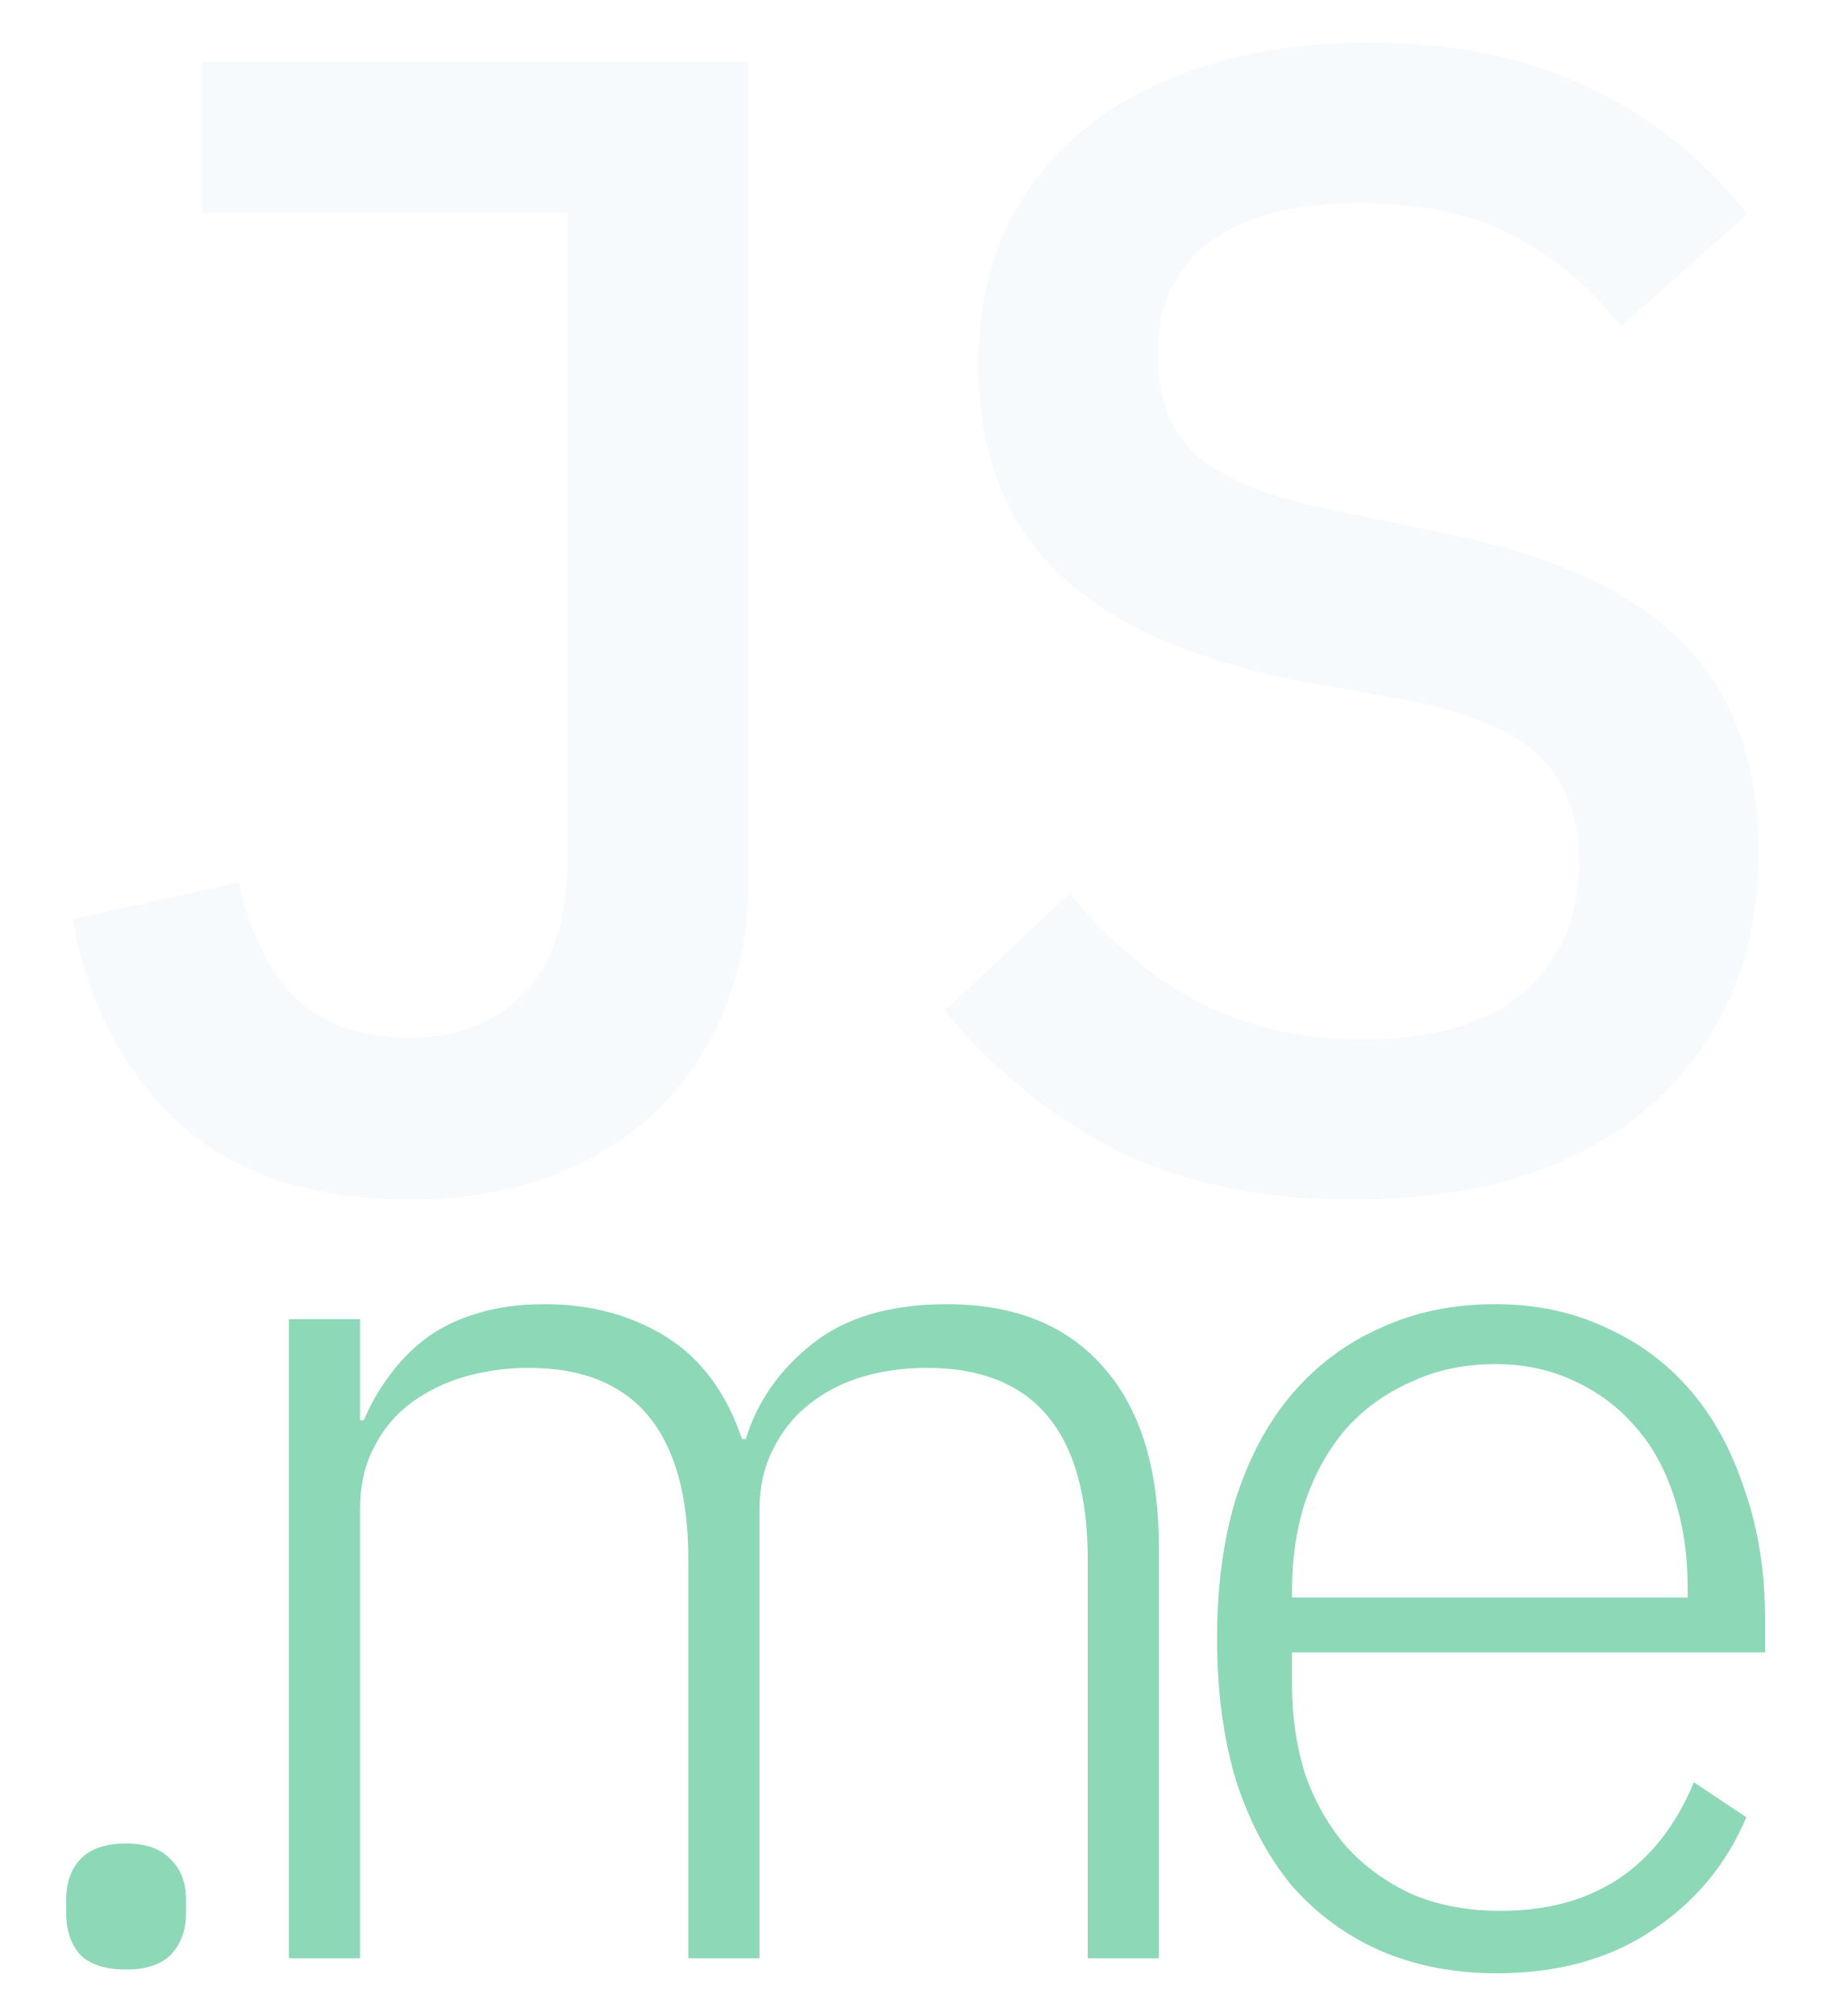
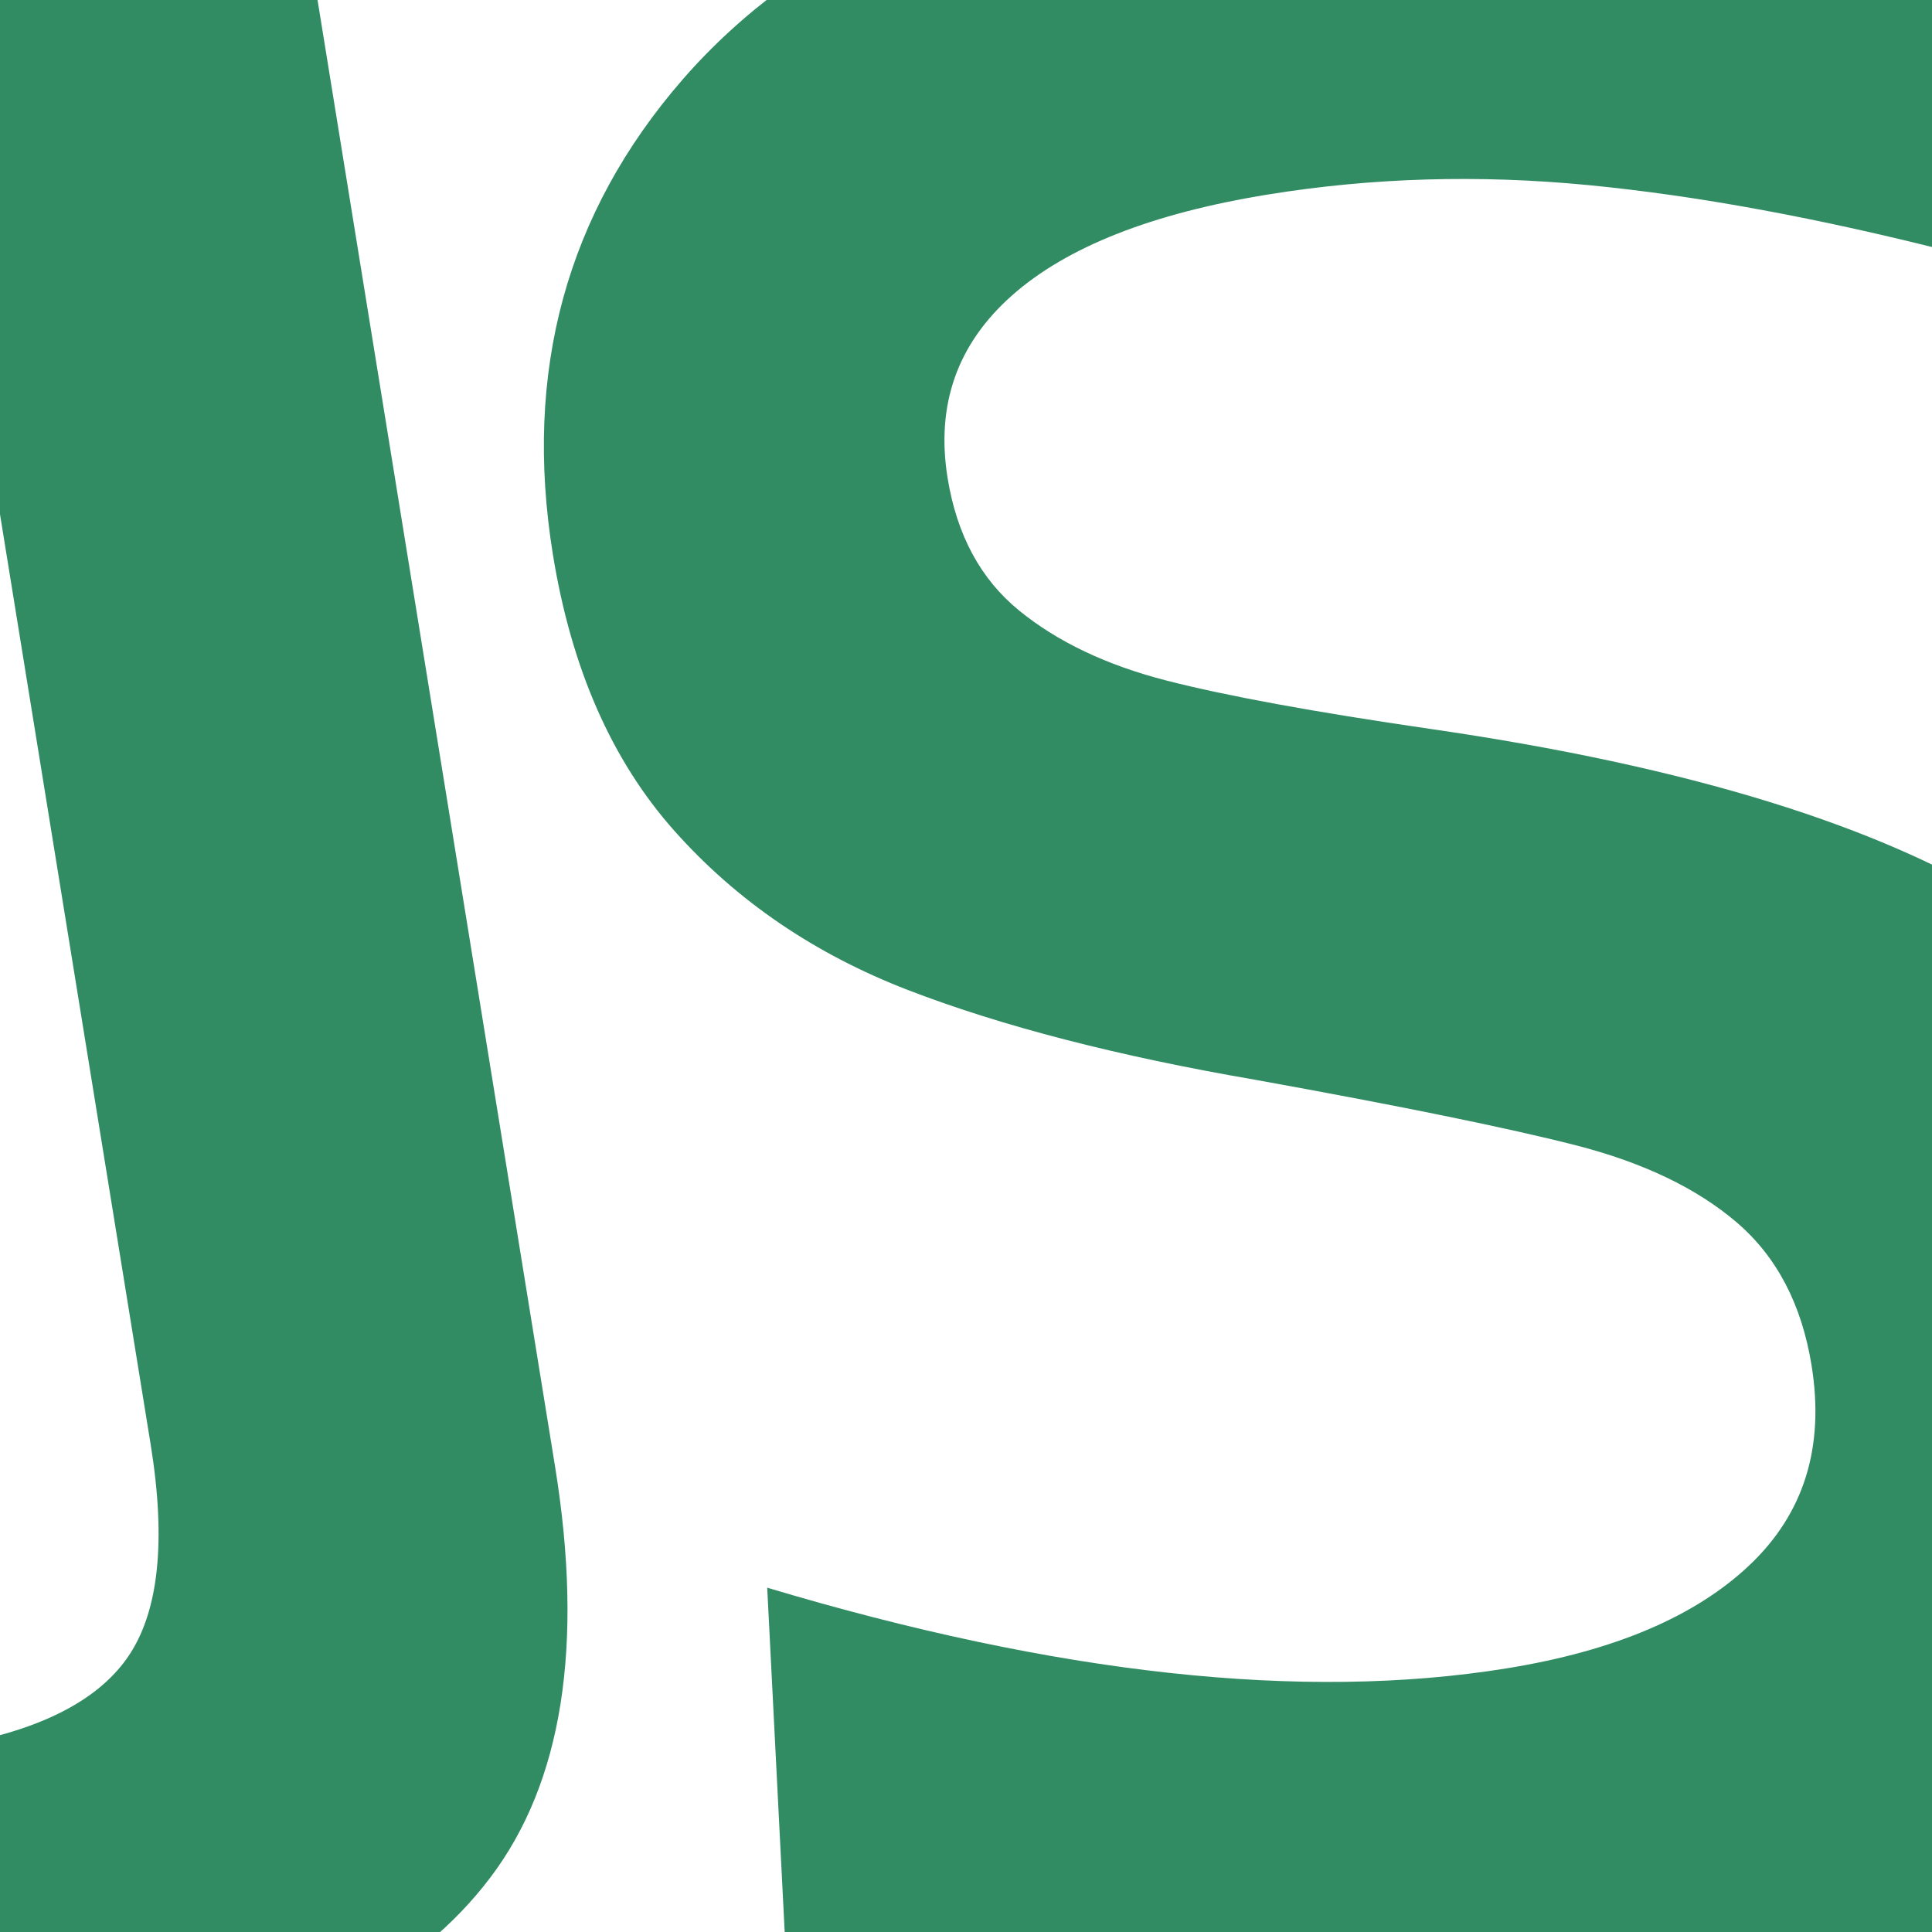
- <svg xmlns="http://www.w3.org/2000/svg" width="69.352mm" height="76.343mm" viewBox="0 0 69.352 76.343" version="1.1" id="svg8">
-   <defs id="defs2" />
-   <g id="layer1" transform="translate(-39.66835,-76.37684)">
-     <g aria-label="JS" transform="matrix(0.2645833,0,0,0.2645833,2.606534,3.88534)" style="font-style:normal;font-weight:normal;font-size:40px;line-height:1.25;font-family:sans-serif;letter-spacing:0px;word-spacing:0px;fill:#f4f8fb;fill-opacity:1;stroke:none;opacity:0.758" id="flowRoot815">
-       <path d="m 247.256,282.849 v 116.501 q 0,10.549 -3.44,19.035 -3.44,8.485 -9.861,14.677 -6.192,5.963 -15.365,9.403 -8.944,3.211 -19.952,3.211 -20.869,0 -33.024,-11.008 -11.925,-11.237 -15.136,-29.125 l 23.851,-5.275 q 2.064,10.32 7.797,16.283 5.963,5.963 16.512,5.963 10.32,0 16.512,-6.421 6.192,-6.421 6.192,-19.493 v -92.192 h -52.288 v -21.557 z" style="font-style:normal;font-variant:normal;font-weight:500;font-stretch:normal;font-size:229.333px;font-family:'IBM Plex Sans';-inkscape-font-specification:'IBM Plex Sans Medium';fill:#f4f8fb;fill-opacity:1" id="path866" />
-       <path d="m 333.772,445.676 q -20.181,0 -34.4,-7.339 -13.989,-7.339 -24.08,-19.723 l 17.888,-16.741 q 8.485,10.32 18.576,15.595 10.32,5.275 23.392,5.275 15.365,0 23.163,-6.88 7.797,-6.88 7.797,-18.576 0,-9.403 -5.504,-14.907 -5.504,-5.504 -19.493,-8.256 l -14.219,-2.523 q -23.392,-4.357 -35.088,-15.365 -11.696,-11.008 -11.696,-30.272 0,-10.549 3.899,-19.035 4.128,-8.715 11.237,-14.448 7.339,-5.963 17.659,-9.173 10.32,-3.211 23.163,-3.211 18.117,0 31.419,6.421 13.301,6.192 22.704,18.117 l -18.117,16.053 q -6.192,-8.027 -15.136,-12.843 -8.944,-4.816 -22.245,-4.816 -13.76,0 -21.328,5.504 -7.568,5.504 -7.568,16.053 0,10.091 6.192,15.136 6.192,4.816 19.264,7.339 l 14.219,2.981 q 24.08,4.587 35.088,15.595 11.237,11.008 11.237,30.272 0,11.237 -3.899,20.411 -3.899,9.173 -11.467,15.824 -7.339,6.421 -18.117,10.091 -10.779,3.44 -24.539,3.44 z" style="font-style:normal;font-variant:normal;font-weight:500;font-stretch:normal;font-size:229.333px;font-family:'IBM Plex Sans';-inkscape-font-specification:'IBM Plex Sans Medium';fill:#f4f8fb;fill-opacity:1" id="path868" />
-     </g>
-     <g aria-label=".me" transform="matrix(0.2645833,0,0,0.2645833,0.123453,45.47711)" style="font-style:normal;font-weight:normal;font-size:40px;line-height:1.25;font-family:sans-serif;letter-spacing:0px;word-spacing:0px;fill:#8dd8b6;fill-opacity:1;stroke:none" id="flowRoot829">
-       <path d="m 167.512,398.678 q -4.467,0 -6.611,-2.144 -1.965,-2.323 -1.965,-5.896 v -1.965 q 0,-3.573 1.965,-5.717 2.144,-2.323 6.611,-2.323 4.288,0 6.432,2.323 2.144,2.144 2.144,5.717 v 1.965 q 0,3.573 -2.144,5.896 -2.144,2.144 -6.432,2.144 z" style="font-style:normal;font-variant:normal;font-weight:300;font-stretch:normal;font-size:178.667px;font-family:'IBM Plex Sans';-inkscape-font-specification:'IBM Plex Sans Light';letter-spacing:-16.5px;fill:#8dd8b6;fill-opacity:1" id="path871" />
-       <path d="m 190.813,397.07 v -91.477 h 10.184 v 14.472 h 0.536 q 1.429,-3.395 3.573,-6.253 2.144,-3.037 5.181,-5.36 3.037,-2.323 7.147,-3.573 4.288,-1.429 10.005,-1.429 9.827,0 17.331,4.645 7.504,4.645 10.899,14.651 h 0.536 q 2.501,-8.04 9.469,-13.579 7.147,-5.717 19.296,-5.717 14.651,0 22.512,9.112 7.861,8.933 7.861,25.728 v 58.781 h -10.184 v -56.995 q 0,-27.515 -23.048,-27.515 -4.824,0 -9.112,1.251 -4.288,1.251 -7.683,3.931 -3.216,2.501 -5.181,6.432 -1.965,3.752 -1.965,8.755 v 64.141 h -10.184 v -56.995 q 0,-27.515 -22.869,-27.515 -4.645,0 -9.112,1.251 -4.288,1.251 -7.683,3.752 -3.395,2.501 -5.36,6.432 -1.965,3.752 -1.965,8.755 v 64.32 z" style="font-style:normal;font-variant:normal;font-weight:300;font-stretch:normal;font-size:178.667px;font-family:'IBM Plex Sans';-inkscape-font-specification:'IBM Plex Sans Light';letter-spacing:-16.5px;fill:#8dd8b6;fill-opacity:1" id="path873" />
-       <path d="m 363.691,399.214 q -9.112,0 -16.616,-3.216 -7.325,-3.216 -12.685,-9.291 -5.181,-6.253 -8.04,-15.187 -2.68,-8.933 -2.68,-20.189 0,-11.256 2.68,-20.011 2.859,-8.933 8.04,-15.008 5.36,-6.253 12.685,-9.469 7.325,-3.395 16.437,-3.395 8.755,0 15.901,3.395 7.147,3.216 12.149,9.112 5.003,5.896 7.683,14.293 2.859,8.219 2.859,18.224 v 4.824 h -67.715 v 4.467 q 0,7.147 1.965,13.221 2.144,5.896 5.896,10.184 3.931,4.288 9.469,6.789 5.539,2.323 12.507,2.323 20.011,0 27.693,-18.403 l 7.504,5.003 q -4.288,10.184 -13.579,16.259 -9.112,6.075 -22.155,6.075 z m -0.179,-87.189 q -6.611,0 -11.971,2.501 -5.36,2.323 -9.291,6.611 -3.752,4.288 -5.896,10.363 -1.965,5.896 -1.965,13.043 v 0.893 h 56.637 v -1.429 q 0,-7.147 -1.965,-13.043 -1.965,-6.075 -5.717,-10.184 -3.573,-4.109 -8.755,-6.432 -5.003,-2.323 -11.077,-2.323 z" style="font-style:normal;font-variant:normal;font-weight:300;font-stretch:normal;font-size:178.667px;font-family:'IBM Plex Sans';-inkscape-font-specification:'IBM Plex Sans Light';letter-spacing:-16.5px;fill:#8dd8b6;fill-opacity:1" id="path875" />
-     </g>
+ <svg xmlns="http://www.w3.org/2000/svg" style="isolation:isolate" viewBox="0 0 500 500" width="500" height="500">
+   <defs>
+     <clipPath id="_clipPath_SOEgIVokGyPOtikMZUZoL2kg8uwAPwQ4">
+       <rect width="500" height="500" />
+     </clipPath>
+   </defs>
+   <g clip-path="url(#_clipPath_SOEgIVokGyPOtikMZUZoL2kg8uwAPwQ4)">
+     <path d=" M 8.772 537.507 L -13.985 452.046 L -13.985 452.046 Q 20.763 446.419 32.942 429.048 L 32.942 429.048 L 32.942 429.048 Q 45.121 411.677 38.982 373.771 L 38.982 373.771 L -47.482 -160.072 L 53.601 -176.444 L 143.646 379.511 L 143.646 379.511 Q 154.902 449.005 126.85 485.966 L 126.85 485.966 L 126.85 485.966 Q 98.799 522.926 37.201 532.903 L 37.201 532.903 L 8.772 537.507 L 8.772 537.507 Z " fill="rgb(49,140,99)" />
+     <path d=" M 393.839 530.816 L 393.839 530.816 Q 347.246 538.363 291.894 534.361 L 291.894 534.361 L 291.894 534.361 Q 236.542 530.359 204.103 520.215 L 204.103 520.215 L 198.554 410.896 L 198.554 410.896 Q 310.981 444.554 389.952 431.764 L 389.952 431.764 L 389.952 431.764 Q 431.807 424.985 452.876 404.958 L 452.876 404.958 L 452.876 404.958 Q 473.945 384.932 468.829 353.344 L 468.829 353.344 L 468.829 353.344 Q 464.992 329.653 449.468 316.364 L 449.468 316.364 L 449.468 316.364 Q 433.943 303.075 407.736 296.379 L 407.736 296.379 L 407.736 296.379 Q 381.528 289.683 324.758 279.427 L 324.758 279.427 L 324.758 279.427 Q 271.403 270.24 235.101 256.264 L 235.101 256.264 L 235.101 256.264 Q 198.8 242.288 174.527 215.018 L 174.527 215.018 L 174.527 215.018 Q 150.255 187.748 143.093 143.524 L 143.093 143.524 L 143.093 143.524 Q 131.581 72.45 176.667 20.574 L 176.667 20.574 L 176.667 20.574 Q 221.753 -31.301 318.887 -47.034 L 318.887 -47.034 L 318.887 -47.034 Q 364.691 -54.452 411.762 -51.54 L 411.762 -51.54 L 411.762 -51.54 Q 458.833 -48.629 499.169 -39.764 L 499.169 -39.764 L 505.658 65.351 L 505.658 65.351 Q 453.243 51.959 410.846 47.885 L 410.846 47.885 L 410.846 47.885 Q 368.449 43.811 328.174 50.334 L 328.174 50.334 L 328.174 50.334 Q 283.161 57.625 261.9 76.466 L 261.9 76.466 L 261.9 76.466 Q 240.639 95.308 245.243 123.737 L 245.243 123.737 L 245.243 123.737 Q 248.824 145.849 263.762 158.018 L 263.762 158.018 L 263.762 158.018 Q 278.7 170.186 301.952 176.145 L 301.952 176.145 L 301.952 176.145 Q 325.203 182.104 370.022 188.622 L 370.022 188.622 L 370.022 188.622 Q 470.437 203.155 520.597 235.147 L 520.597 235.147 L 520.597 235.147 Q 570.758 267.139 581.757 335.053 L 581.757 335.053 L 581.757 335.053 Q 592.246 399.81 555.034 455.272 L 555.034 455.272 L 555.034 455.272 Q 517.823 510.735 393.839 530.816 L 393.839 530.816 L 393.839 530.816 Z " fill="rgb(49,140,99)" />
  </g>
</svg>
